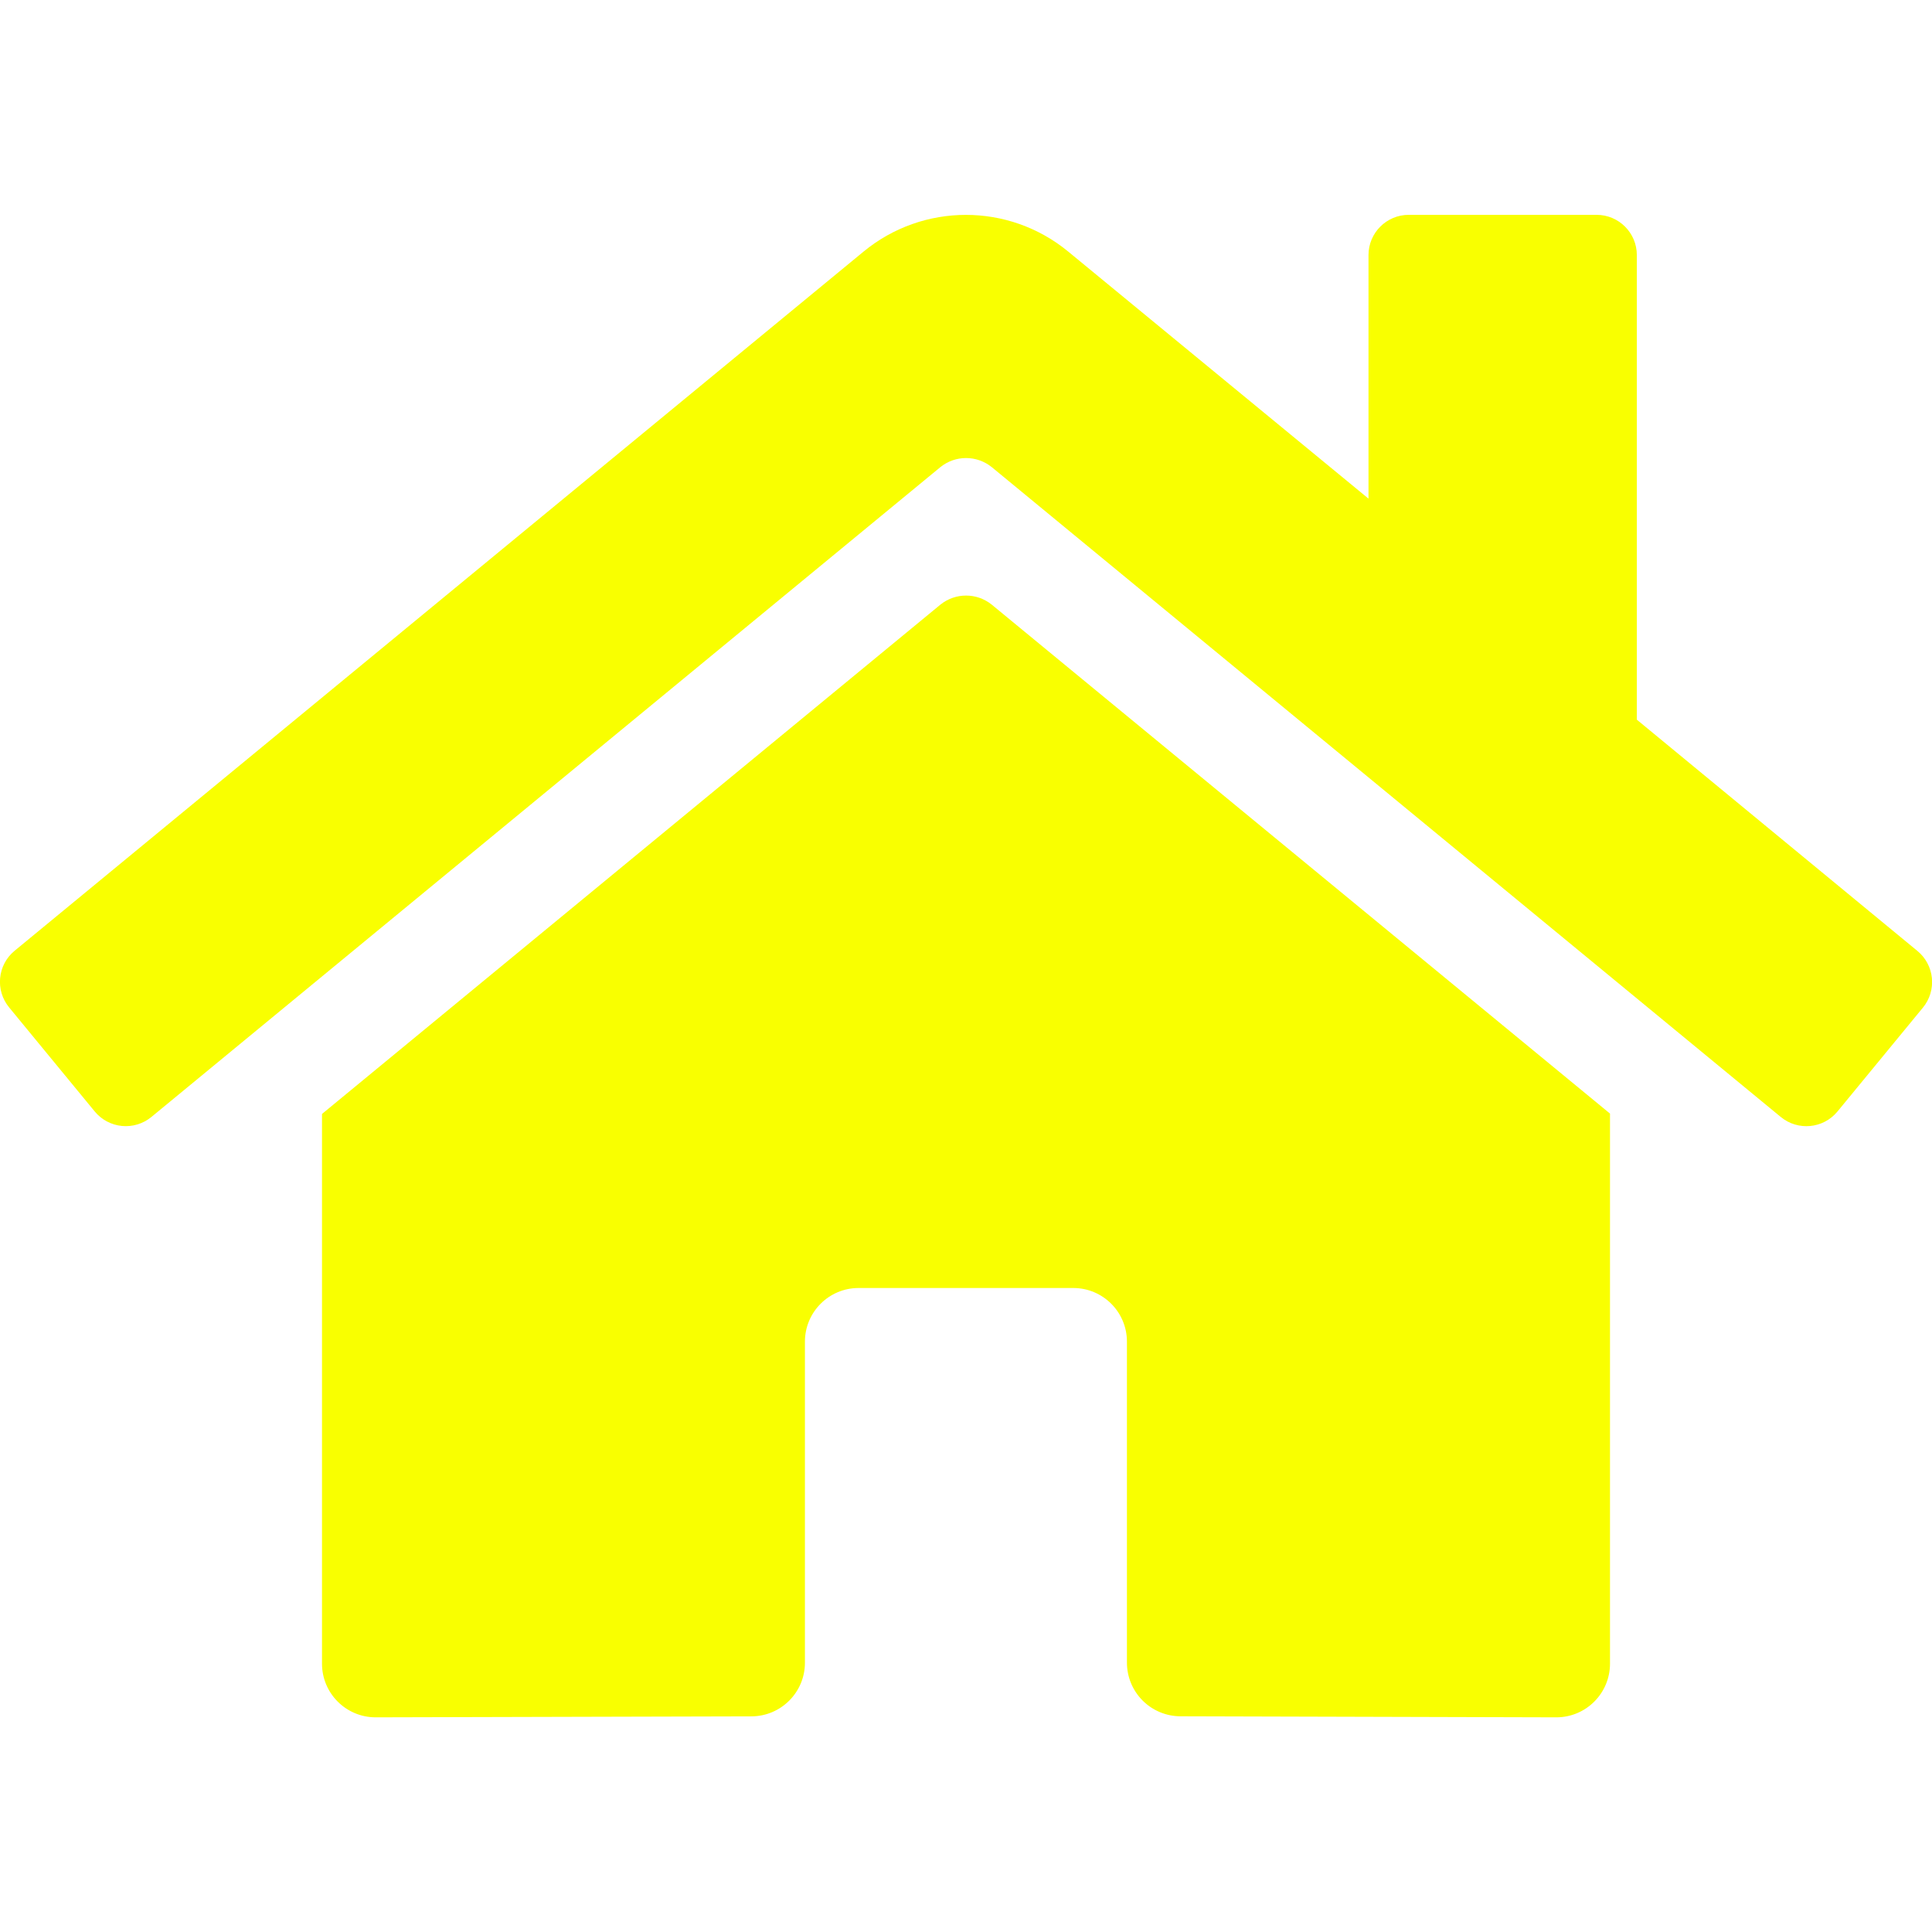
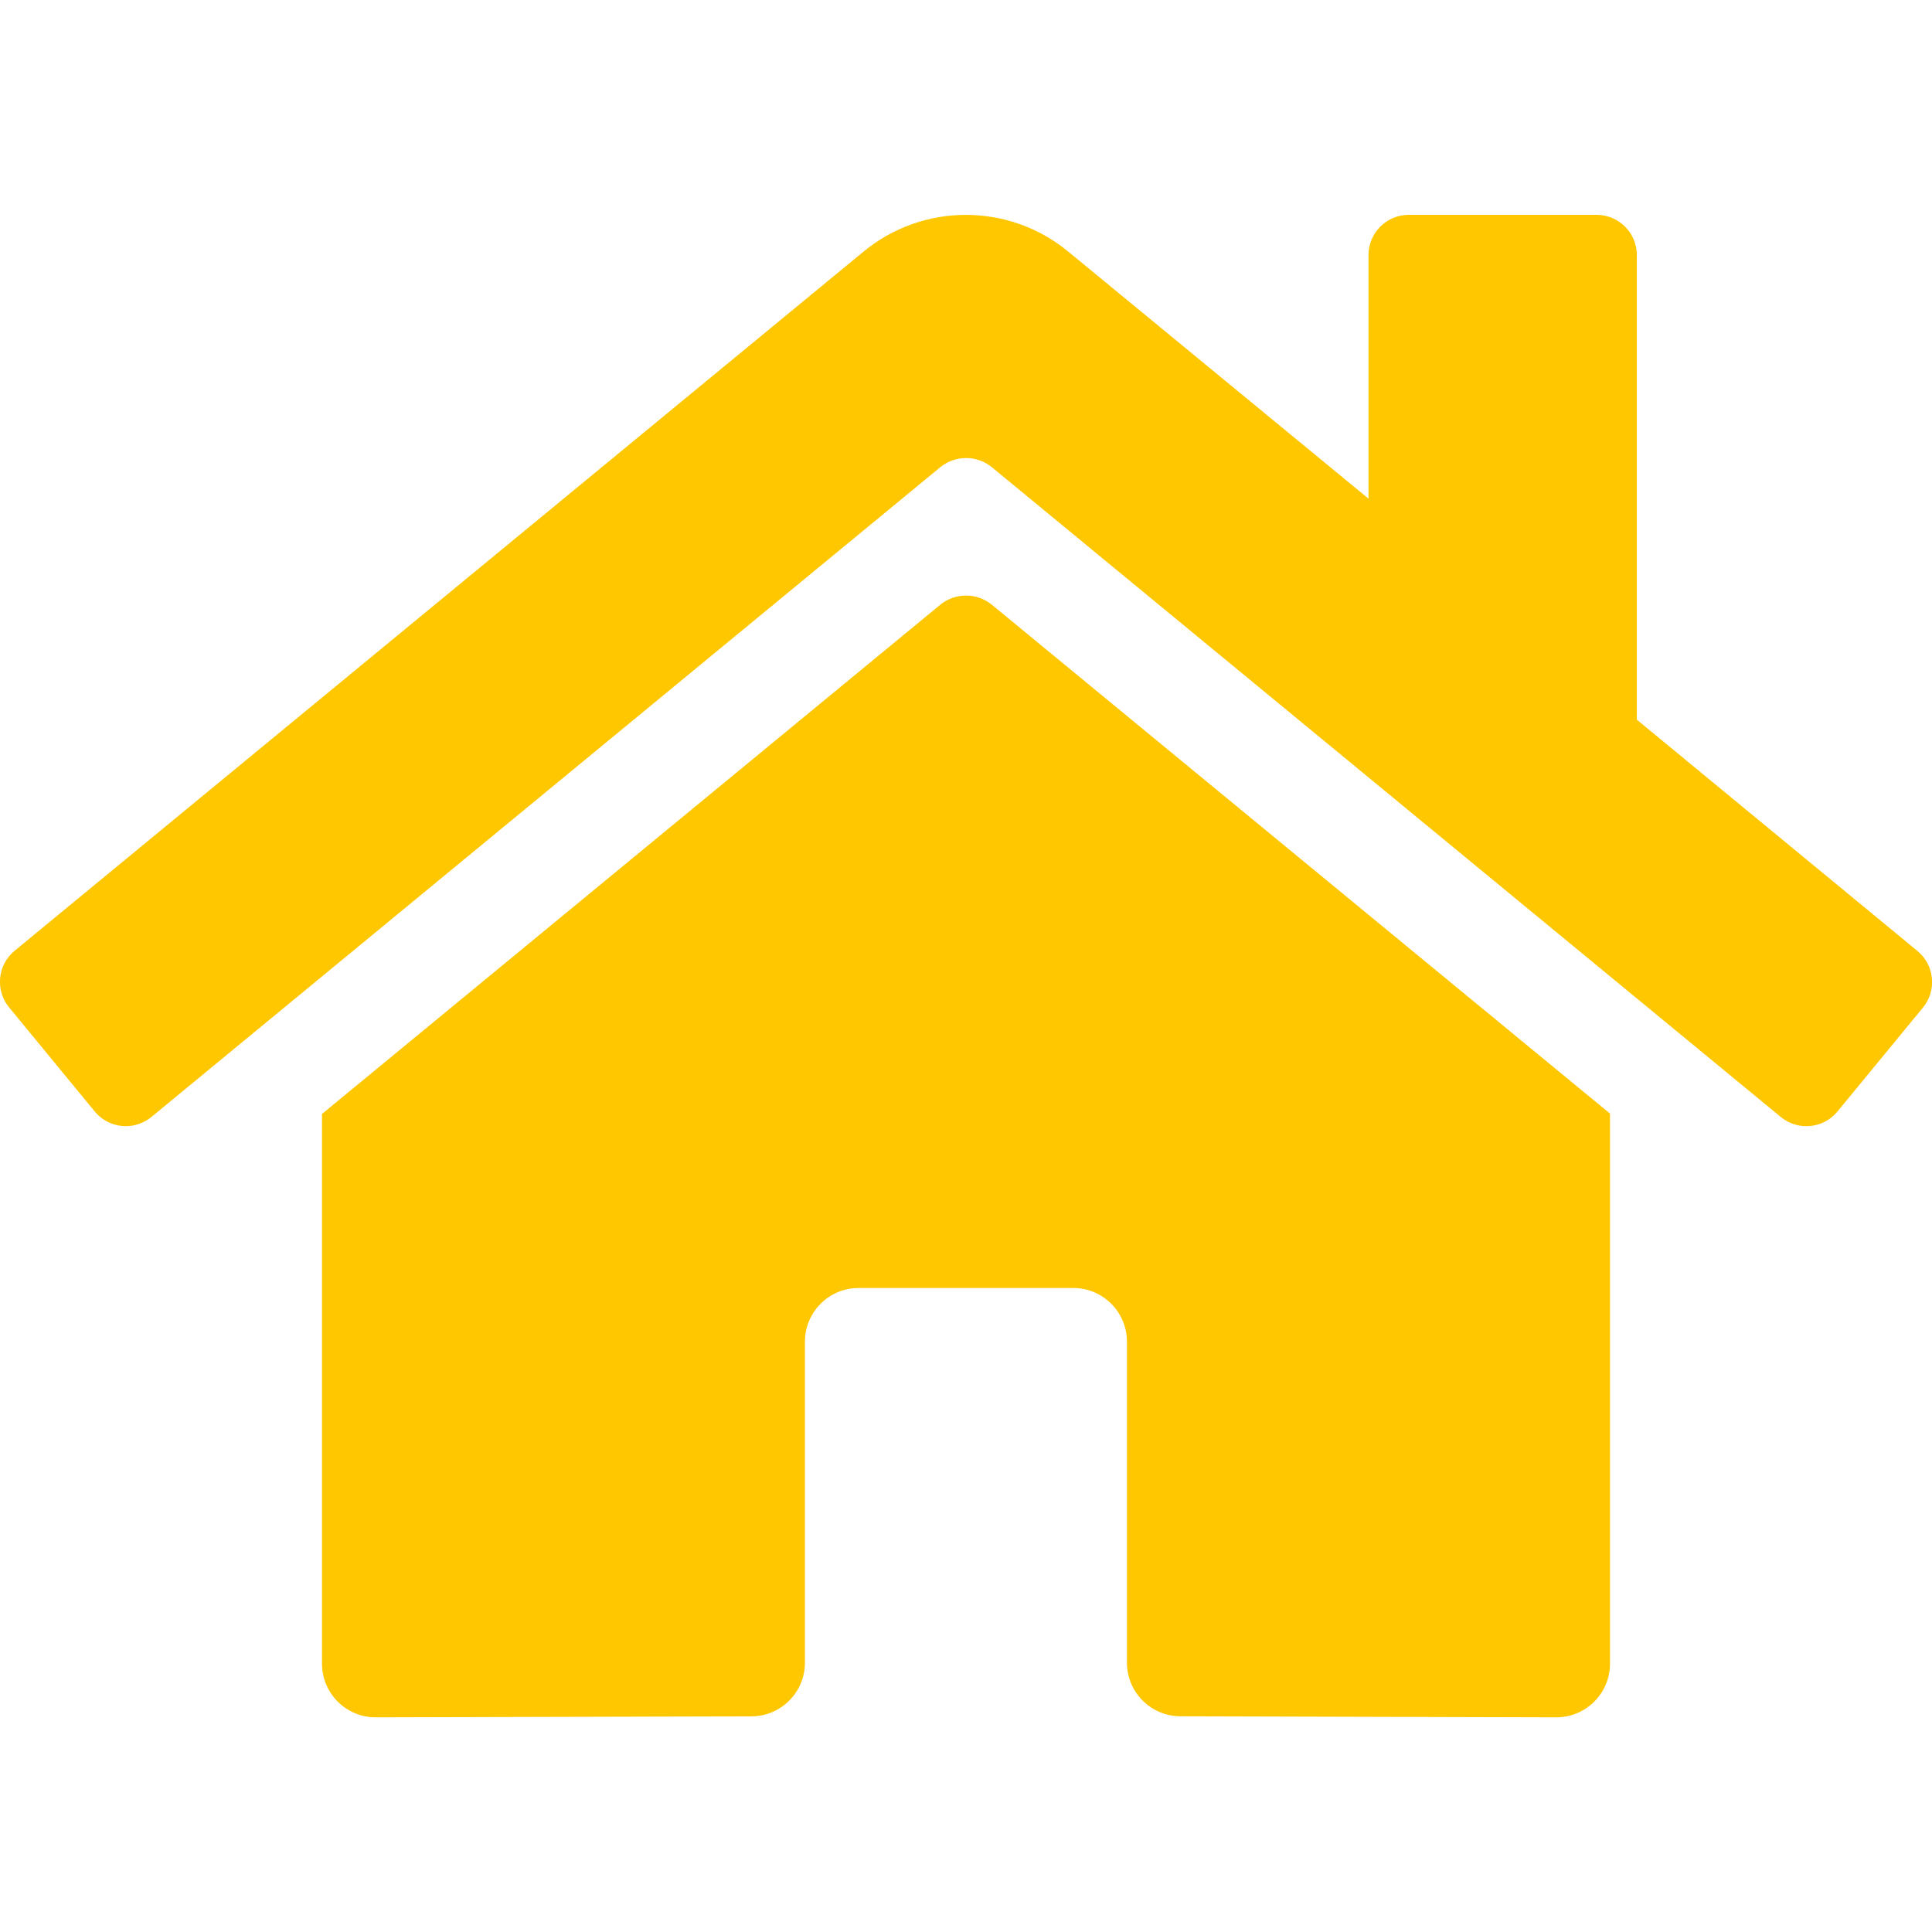
- <svg xmlns="http://www.w3.org/2000/svg" width="100px" height="100px" fill="#f9ff00" viewBox="0 -32 576 576">
+ <svg xmlns="http://www.w3.org/2000/svg" width="100px" height="100px" fill="#ffc700" viewBox="0 -32 576 576">
  <path d="M280.37 148.26L96 300.11V464a16 16 0 0 0 16 16l112.06-.29a16 16 0 0 0 15.92-16V368a16 16 0 0 1 16-16h64a16 16 0 0 1 16 16v95.64a16 16 0 0 0 16 16.05L464 480a16 16 0 0 0 16-16V300L295.67 148.26a12.19 12.19 0 0 0-15.3 0zM571.6 251.47L488 182.56V44.05a12 12 0 0 0-12-12h-56a12 12 0 0 0-12 12v72.61L318.47 43a48 48 0 0 0-61 0L4.34 251.47a12 12 0 0 0-1.6 16.9l25.5 31A12 12 0 0 0 45.15 301l235.22-193.74a12.19 12.19 0 0 1 15.3 0L530.9 301a12 12 0 0 0 16.9-1.6l25.5-31a12 12 0 0 0-1.7-16.93z" />
</svg>
